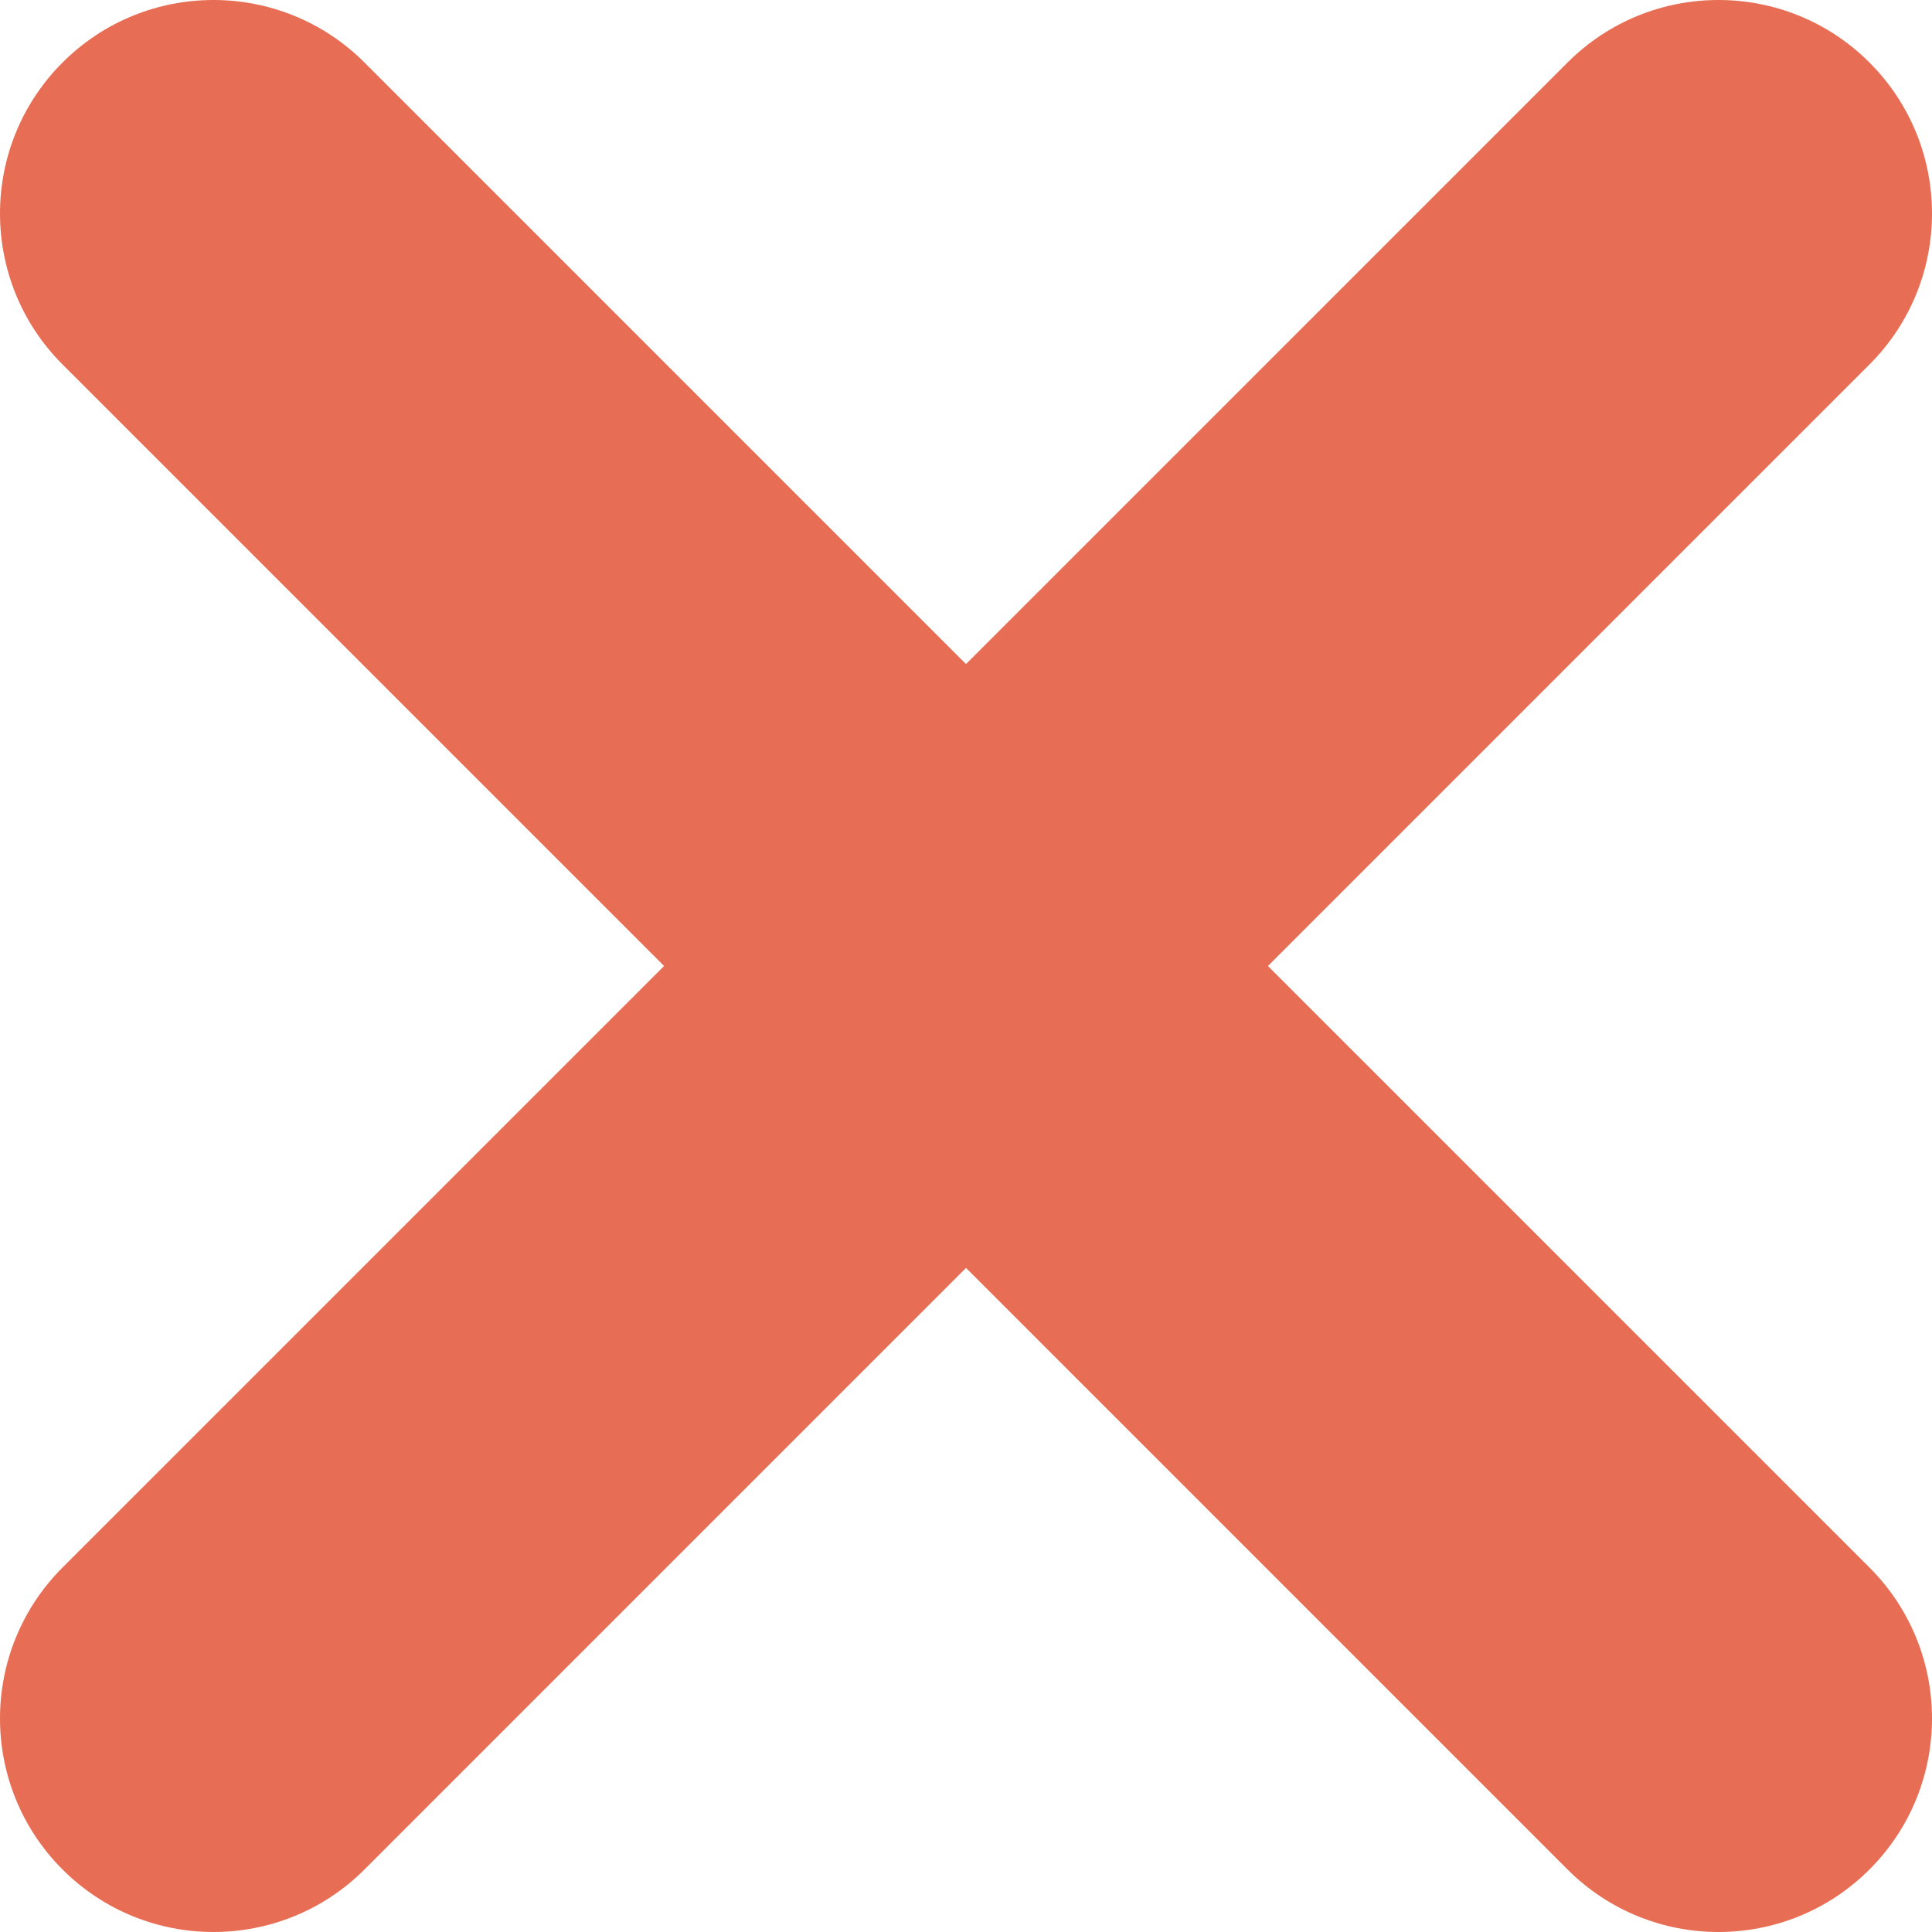
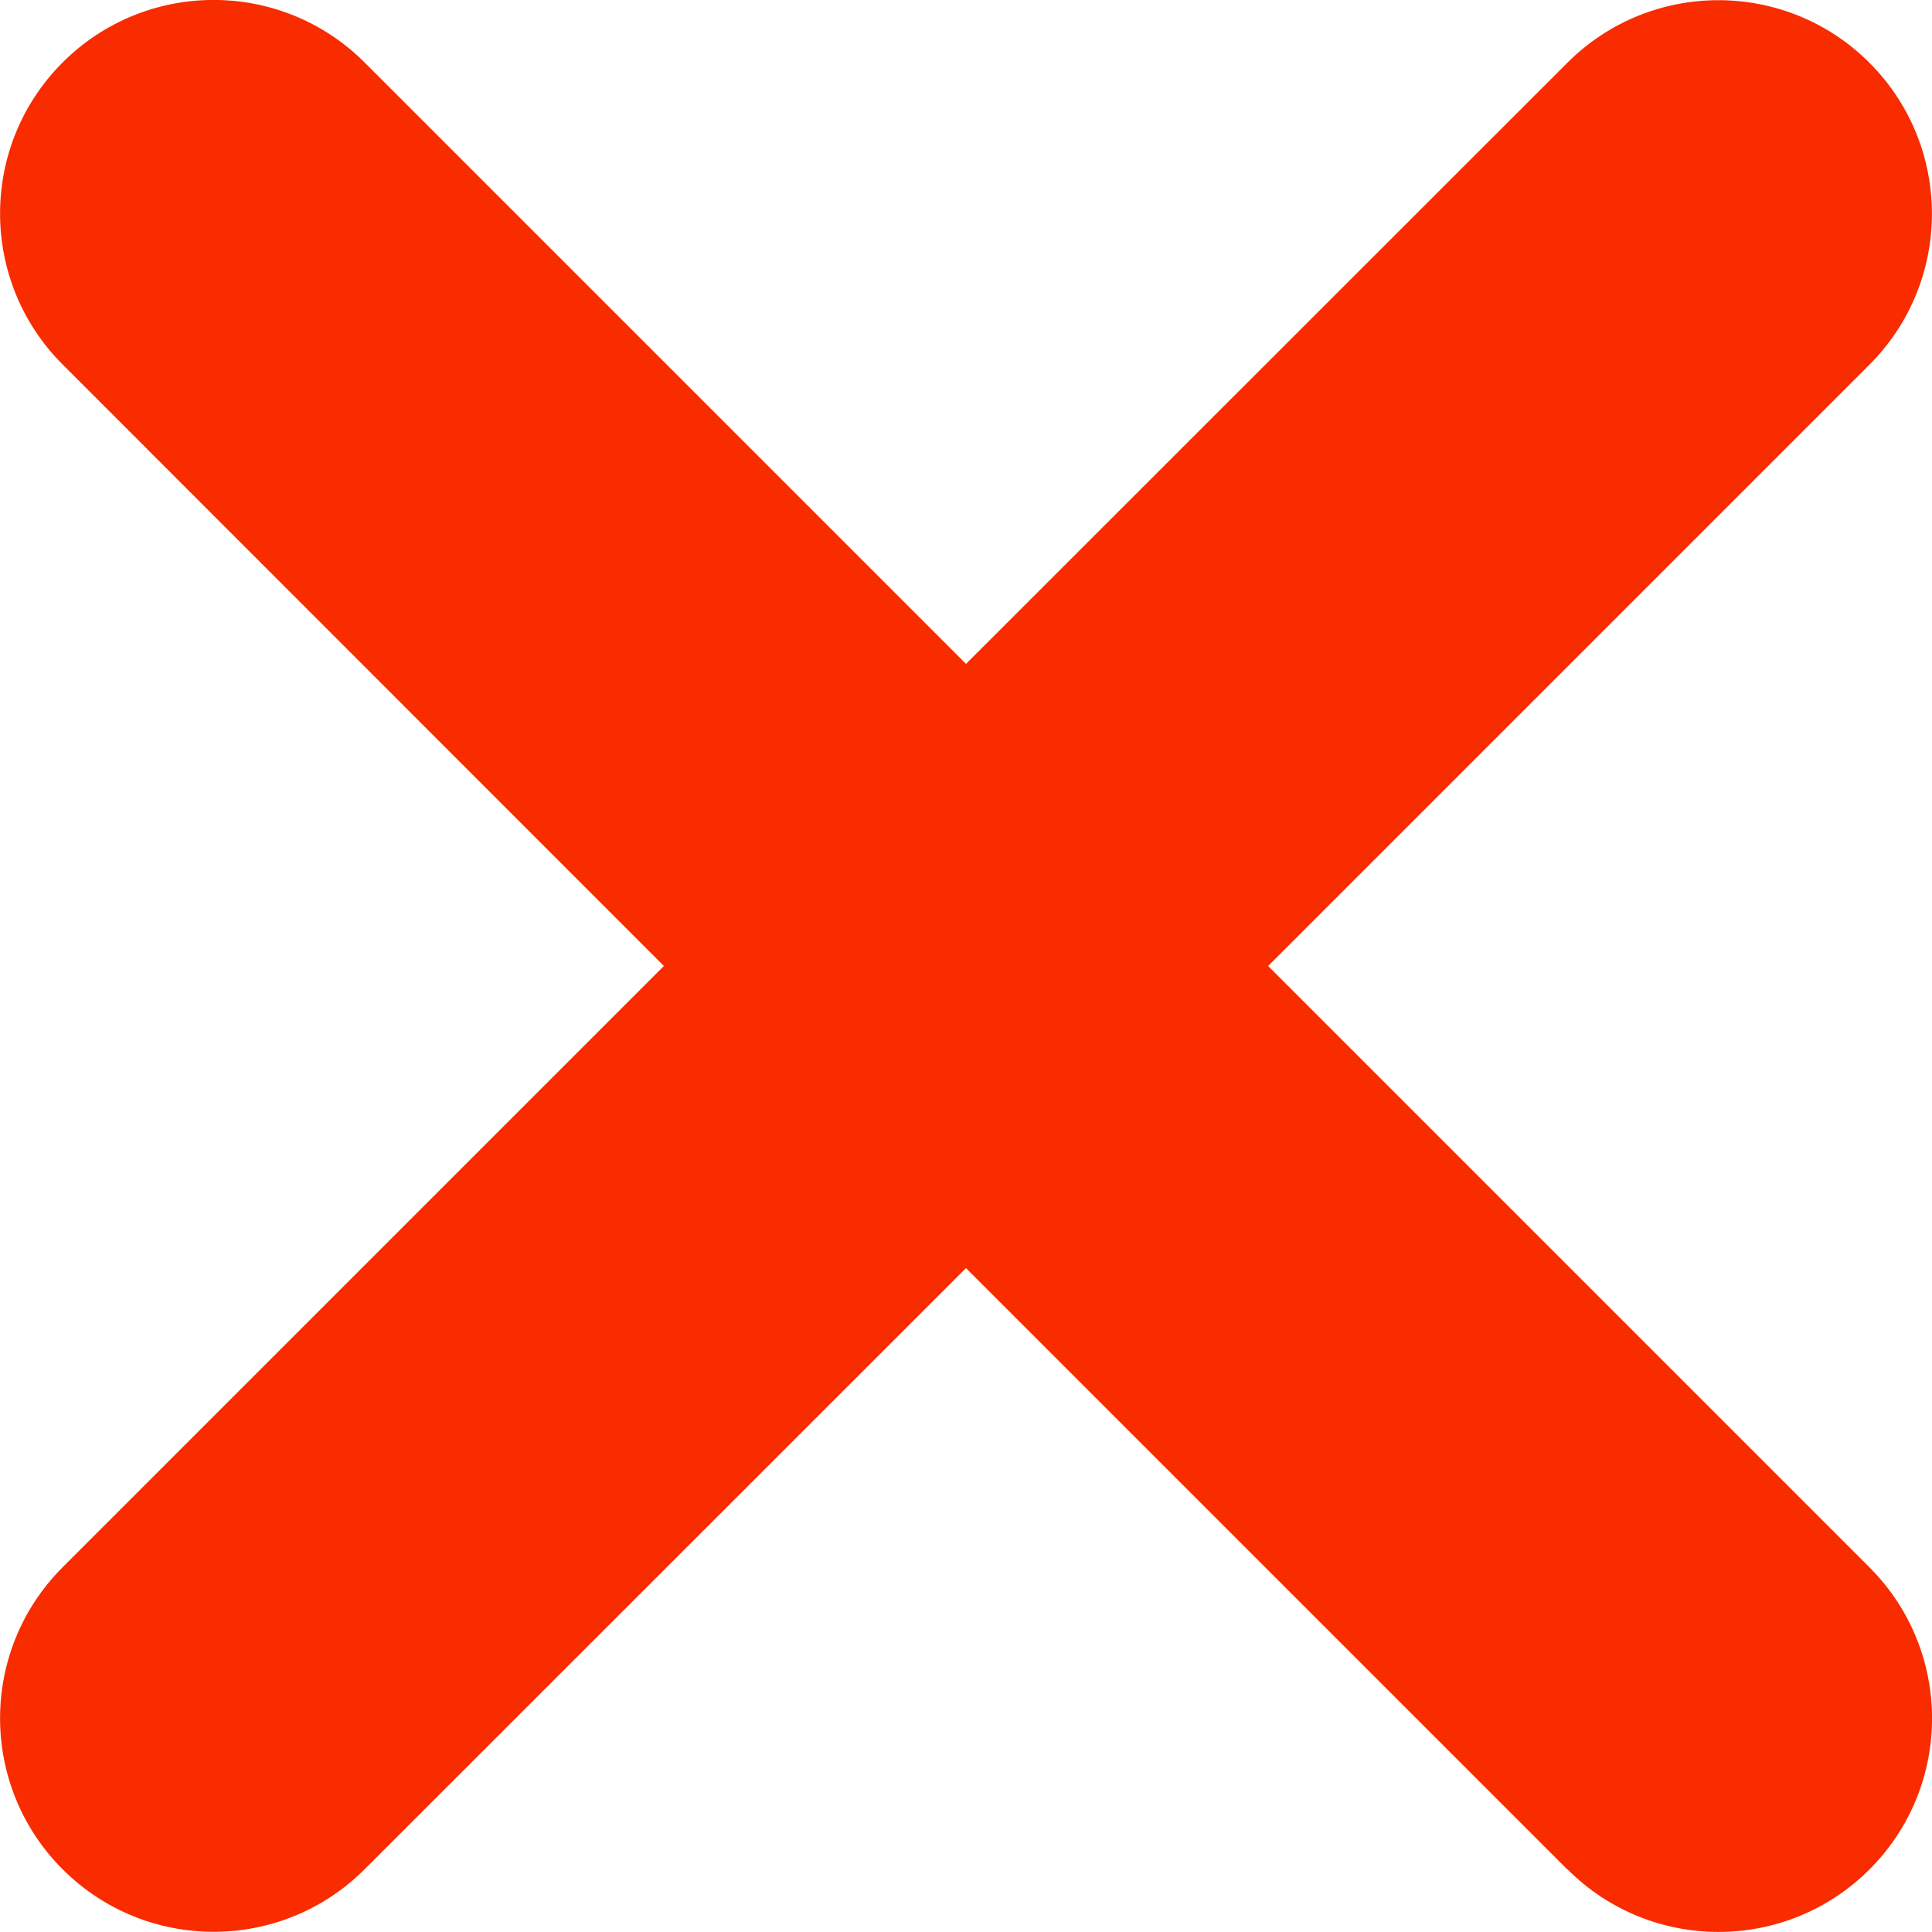
- <svg xmlns="http://www.w3.org/2000/svg" height="511.992pt" viewBox="0 0 511.992 511.992" width="511.992pt">
-   <path d="m415.402 495.422-159.406-159.41-159.406 159.41c-22.098 22.094-57.922 22.094-80.02 0-22.094-22.098-22.094-57.922 0-80.02l159.41-159.406-159.41-159.406c-22.094-22.098-22.094-57.922 0-80.02 22.098-22.094 57.922-22.094 80.02 0l159.406 159.41 159.406-159.41c22.098-22.094 57.922-22.094 80.02 0 22.094 22.098 22.094 57.922 0 80.02l-159.41 159.406 159.41 159.406c22.094 22.098 22.094 57.922 0 80.02-22.098 22.094-57.922 22.094-80.02 0zm0 0" fill="#e76e54" />
+ <svg xmlns="http://www.w3.org/2000/svg" width="8" height="8" viewBox="0 0 8 8">
+   <g>
+     <g>
+       <path fill="#f92c00" d="M6.49 7.741L4 5.251 1.51 7.74a.884.884 0 0 1-1.251-1.25L2.749 4 .26 1.51A.884.884 0 0 1 1.509.258L4 2.749 6.49.26a.884.884 0 0 1 1.251 1.25L5.251 4l2.49 2.49a.884.884 0 0 1-1.25 1.251z" />
+     </g>
+   </g>
</svg>
